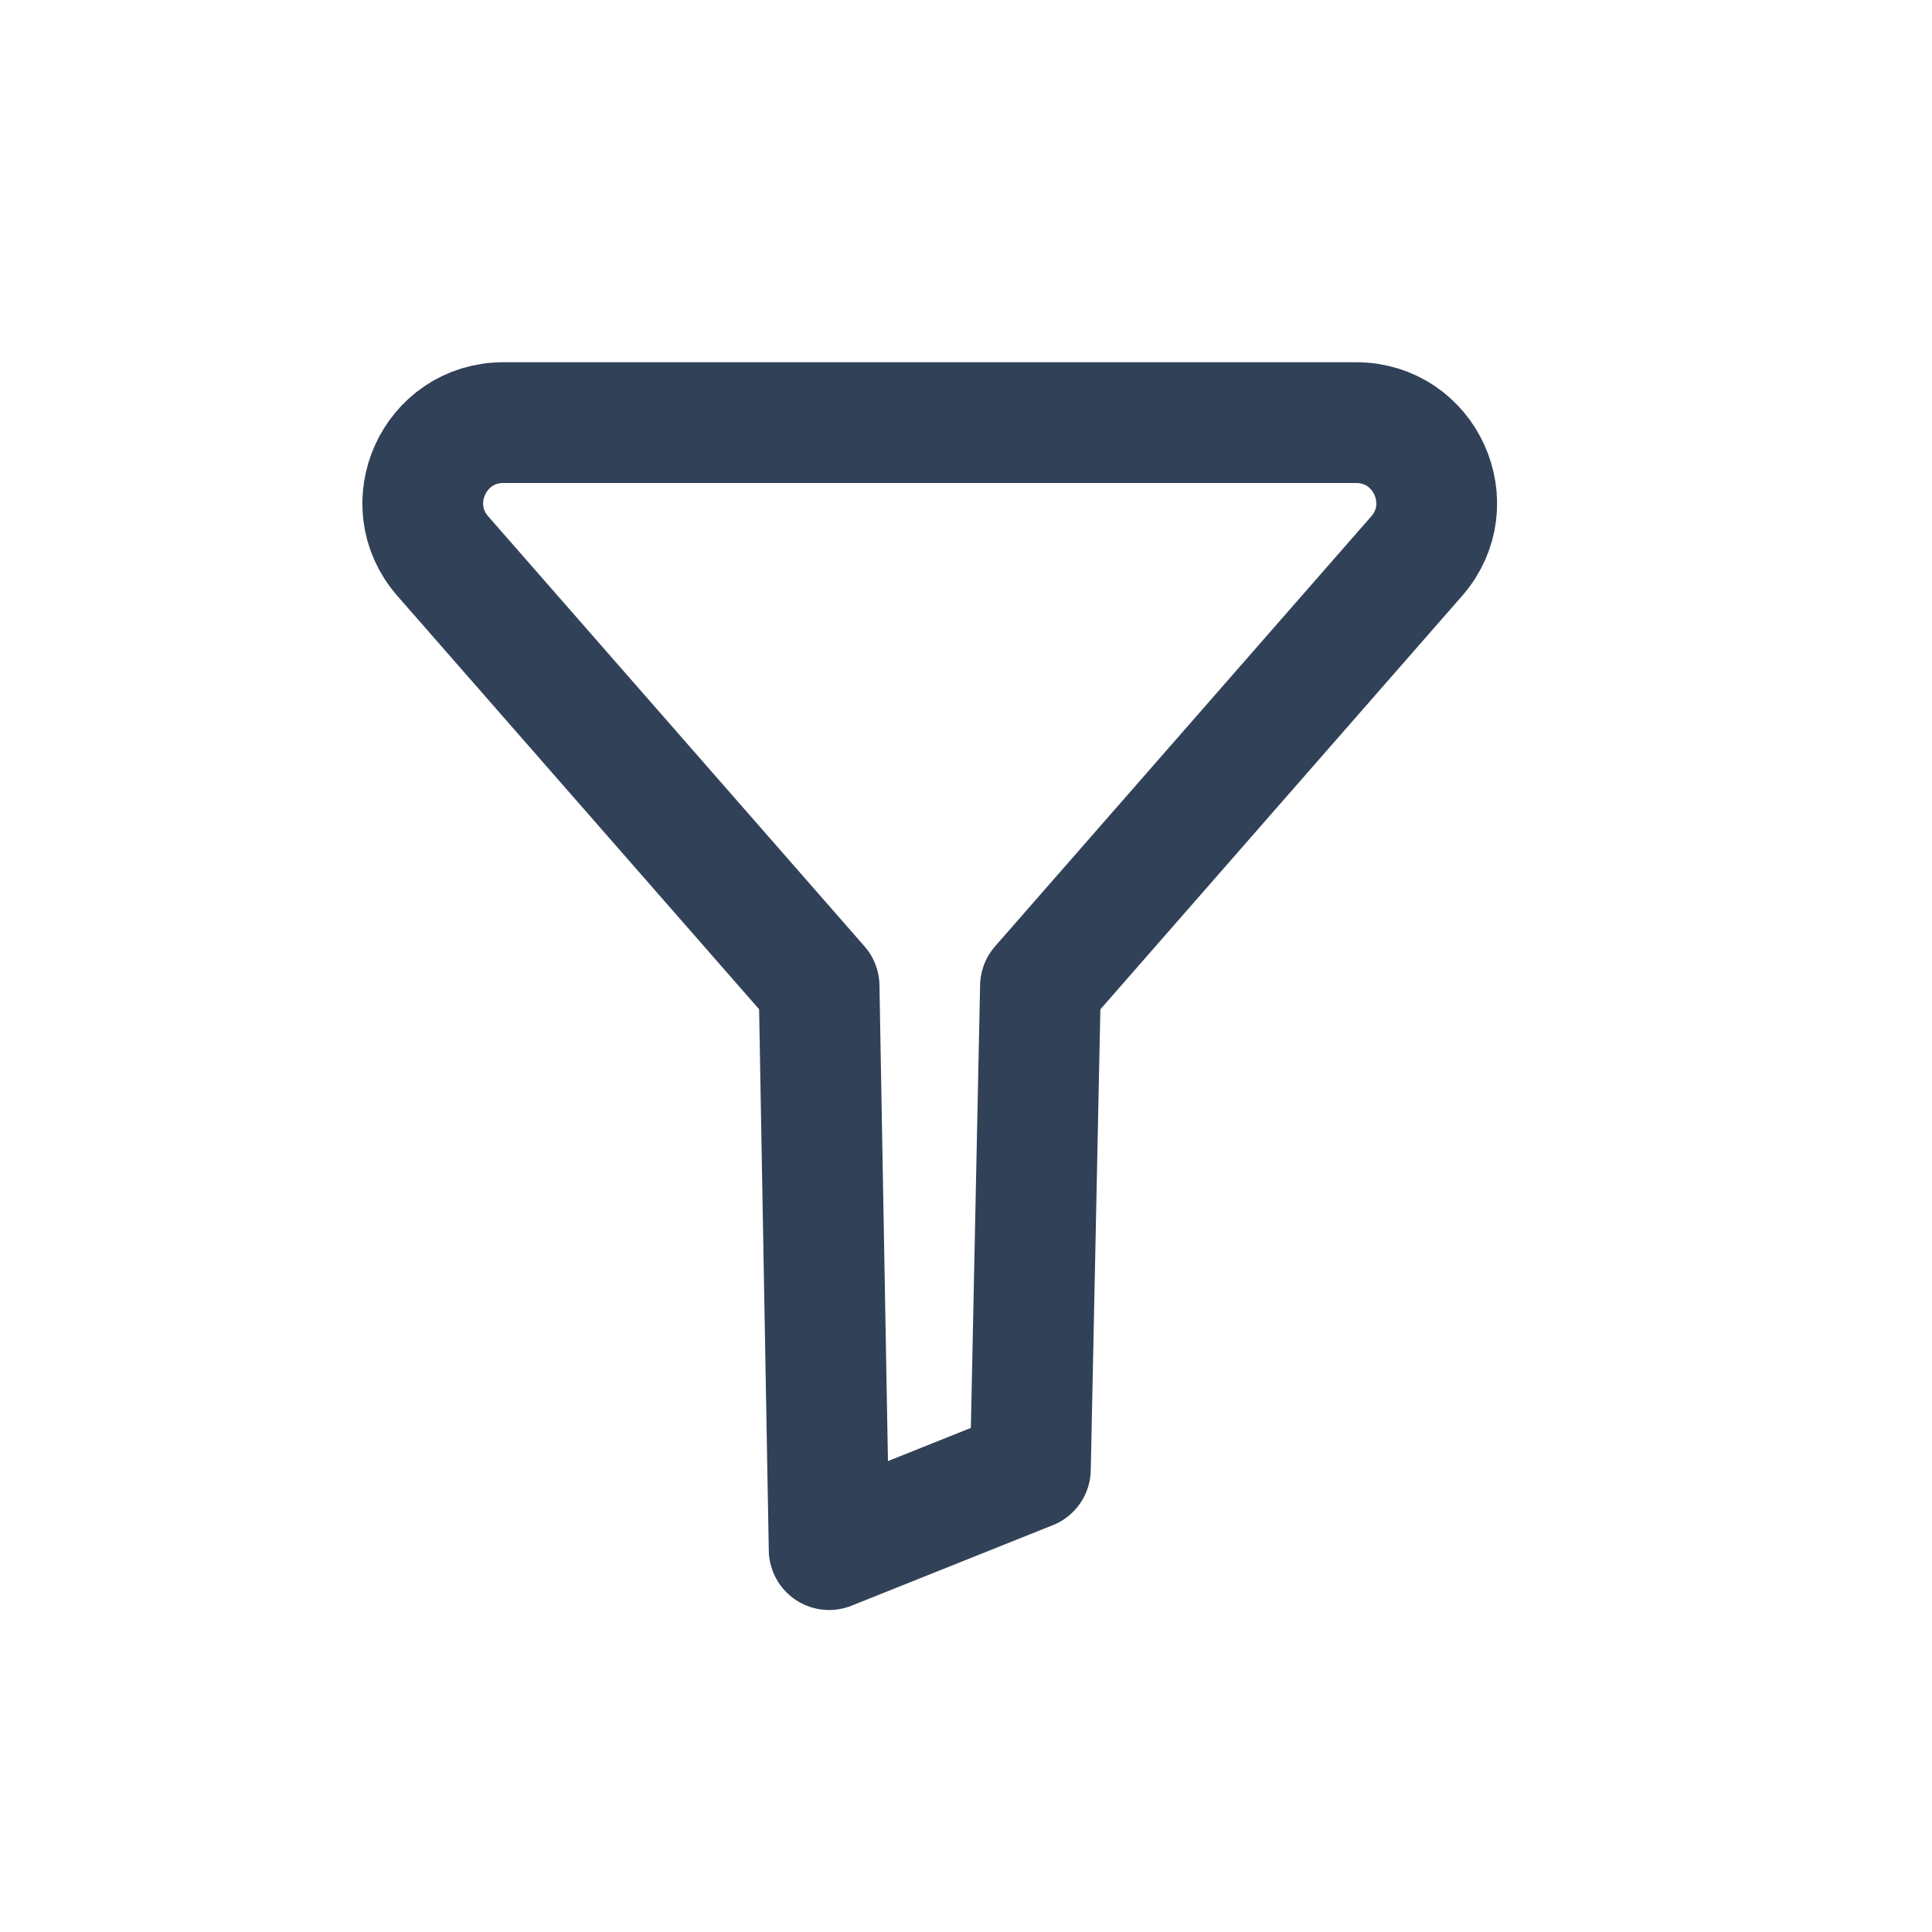
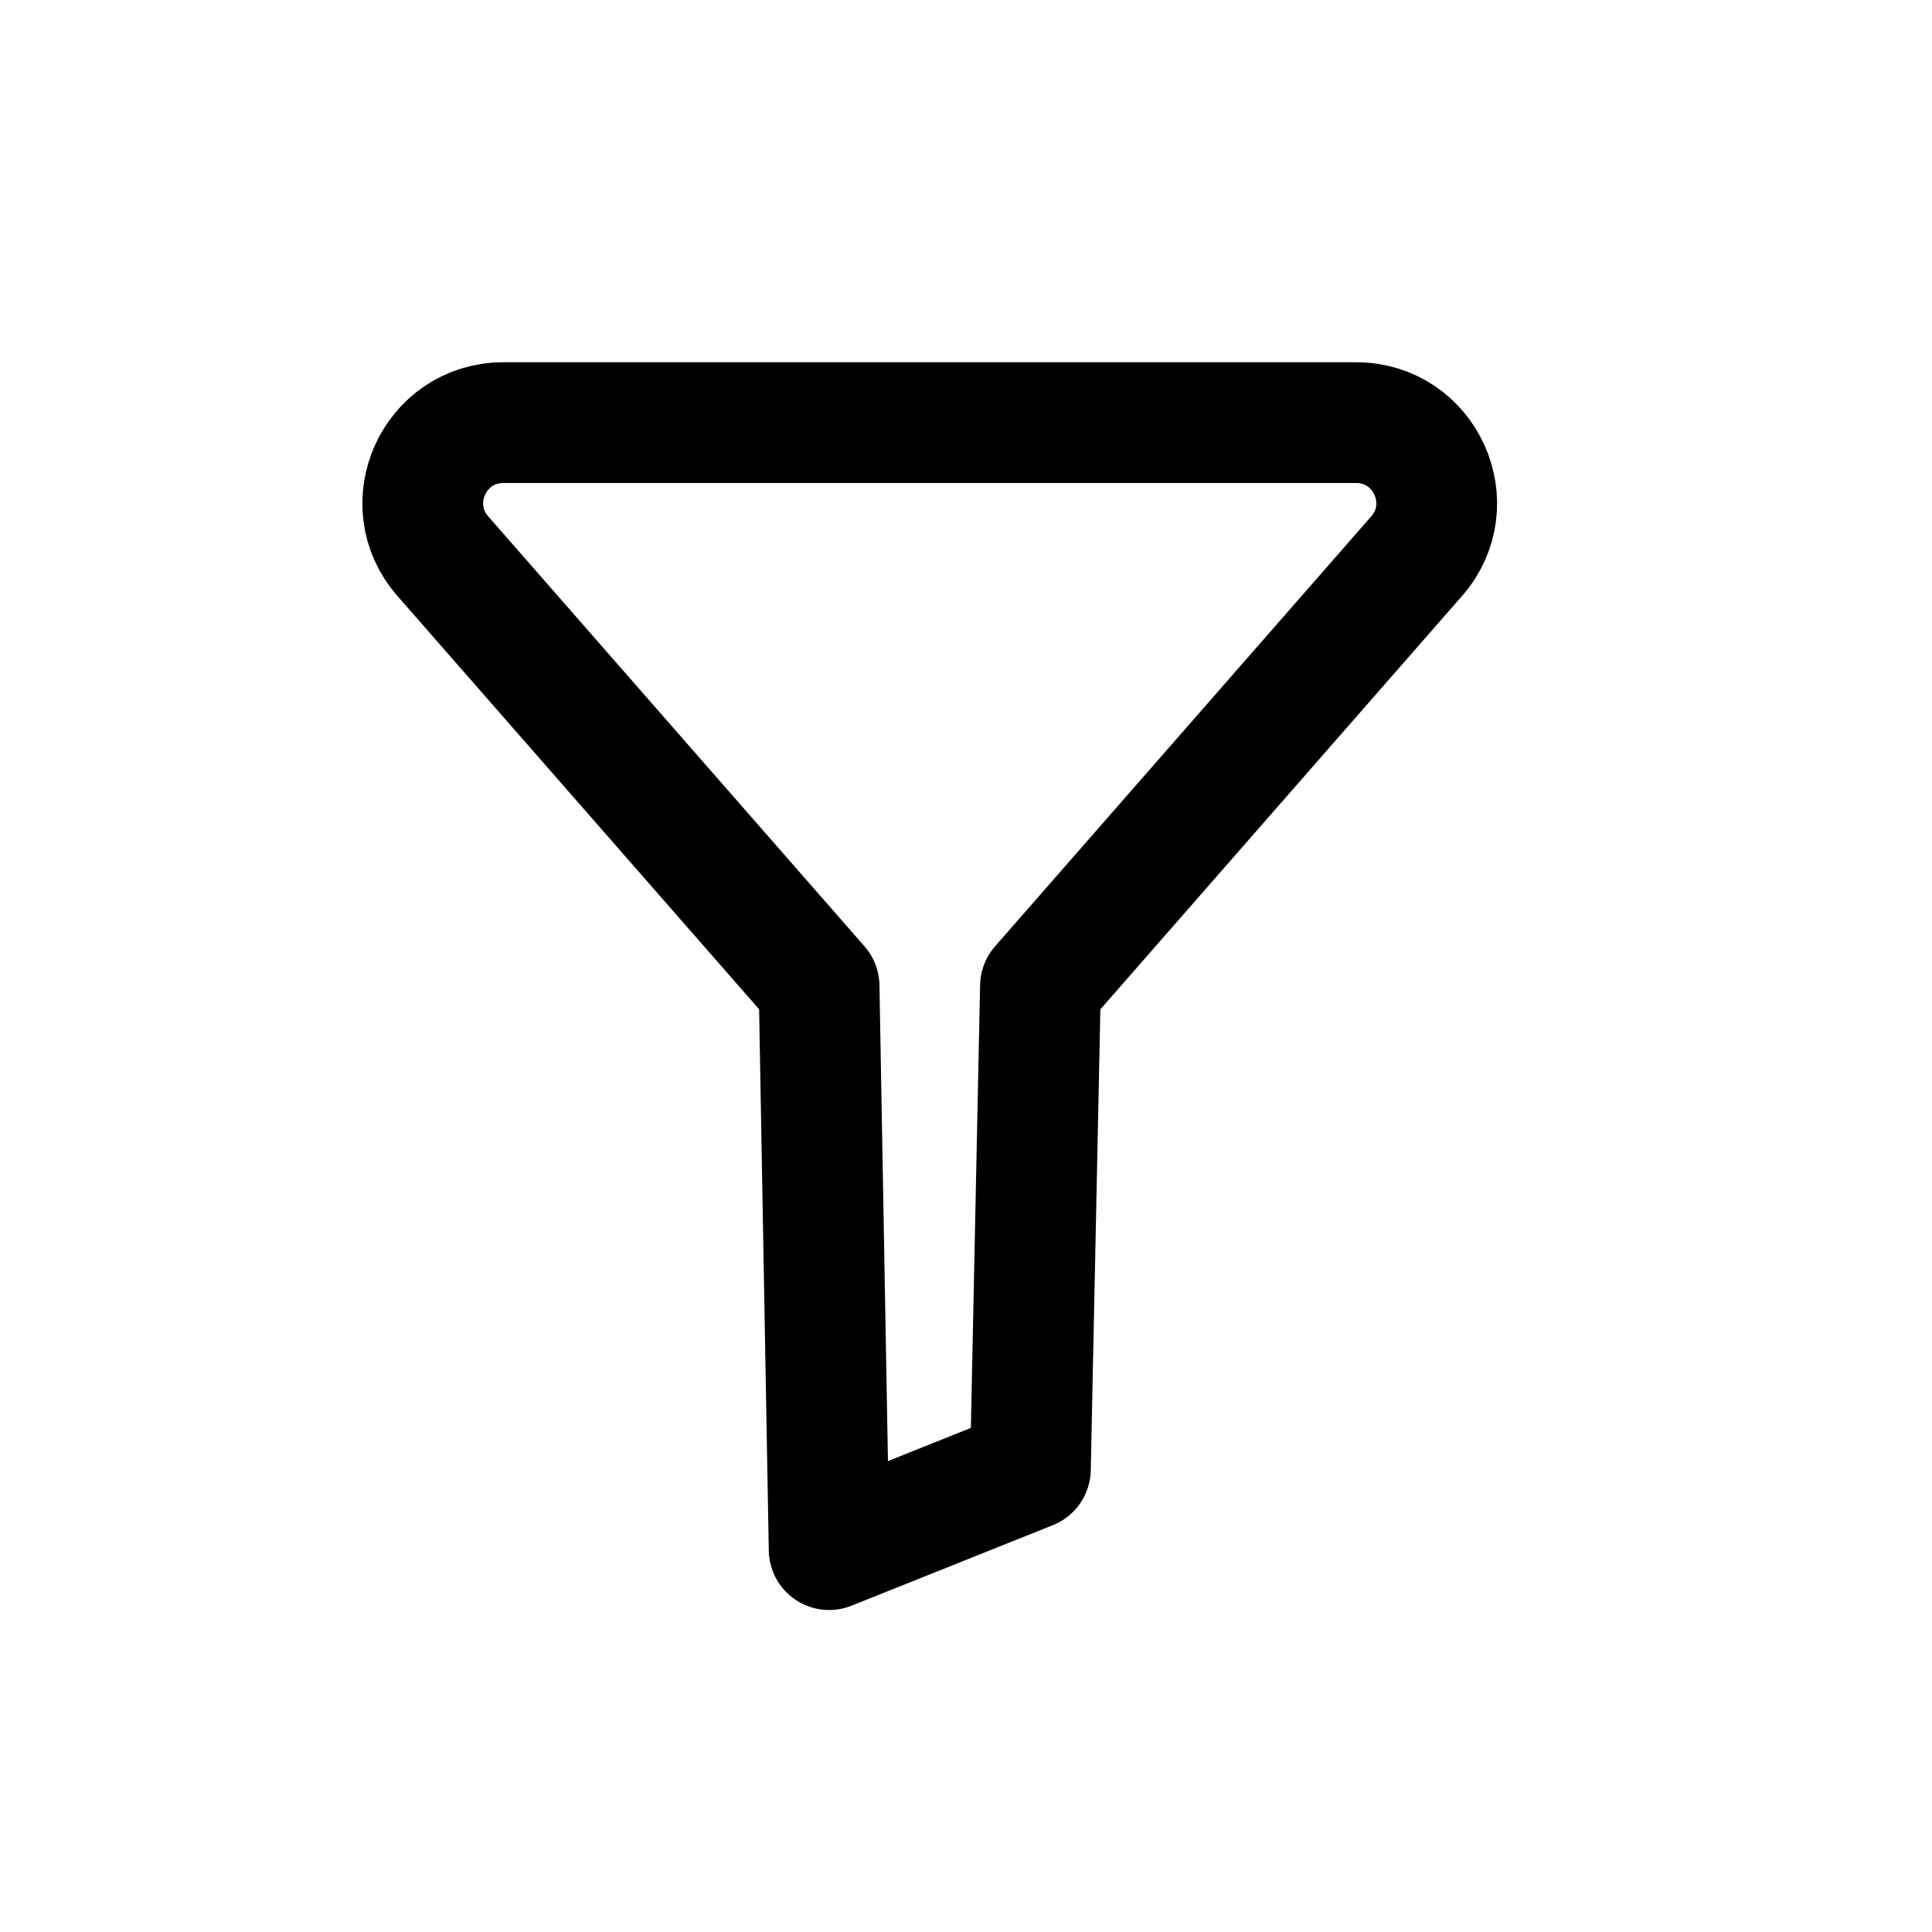
- <svg xmlns="http://www.w3.org/2000/svg" width="24" height="24" viewBox="0 0 24 24" fill="none">
-   <path d="M16.846 5.25H6.253C5.394 5.25 4.935 6.262 5.501 6.909L10.175 12.25L10.3 19.25L12.8 18.25L12.925 12.25L17.598 6.909C18.164 6.262 17.705 5.25 16.846 5.25Z" stroke="#314158" stroke-width="1.5" stroke-linejoin="round" />
+ <svg fill="none" viewBox="0 0 24 24">
+   <path stroke="currentColor" stroke-linejoin="round" stroke-width="1.5" d="M16.846 5.25H6.253c-.859 0-1.318 1.012-.752 1.659l4.674 5.341.125 7 2.5-1 .125-6 4.673-5.341c.566-.647.107-1.659-.752-1.659Z" />
</svg>
